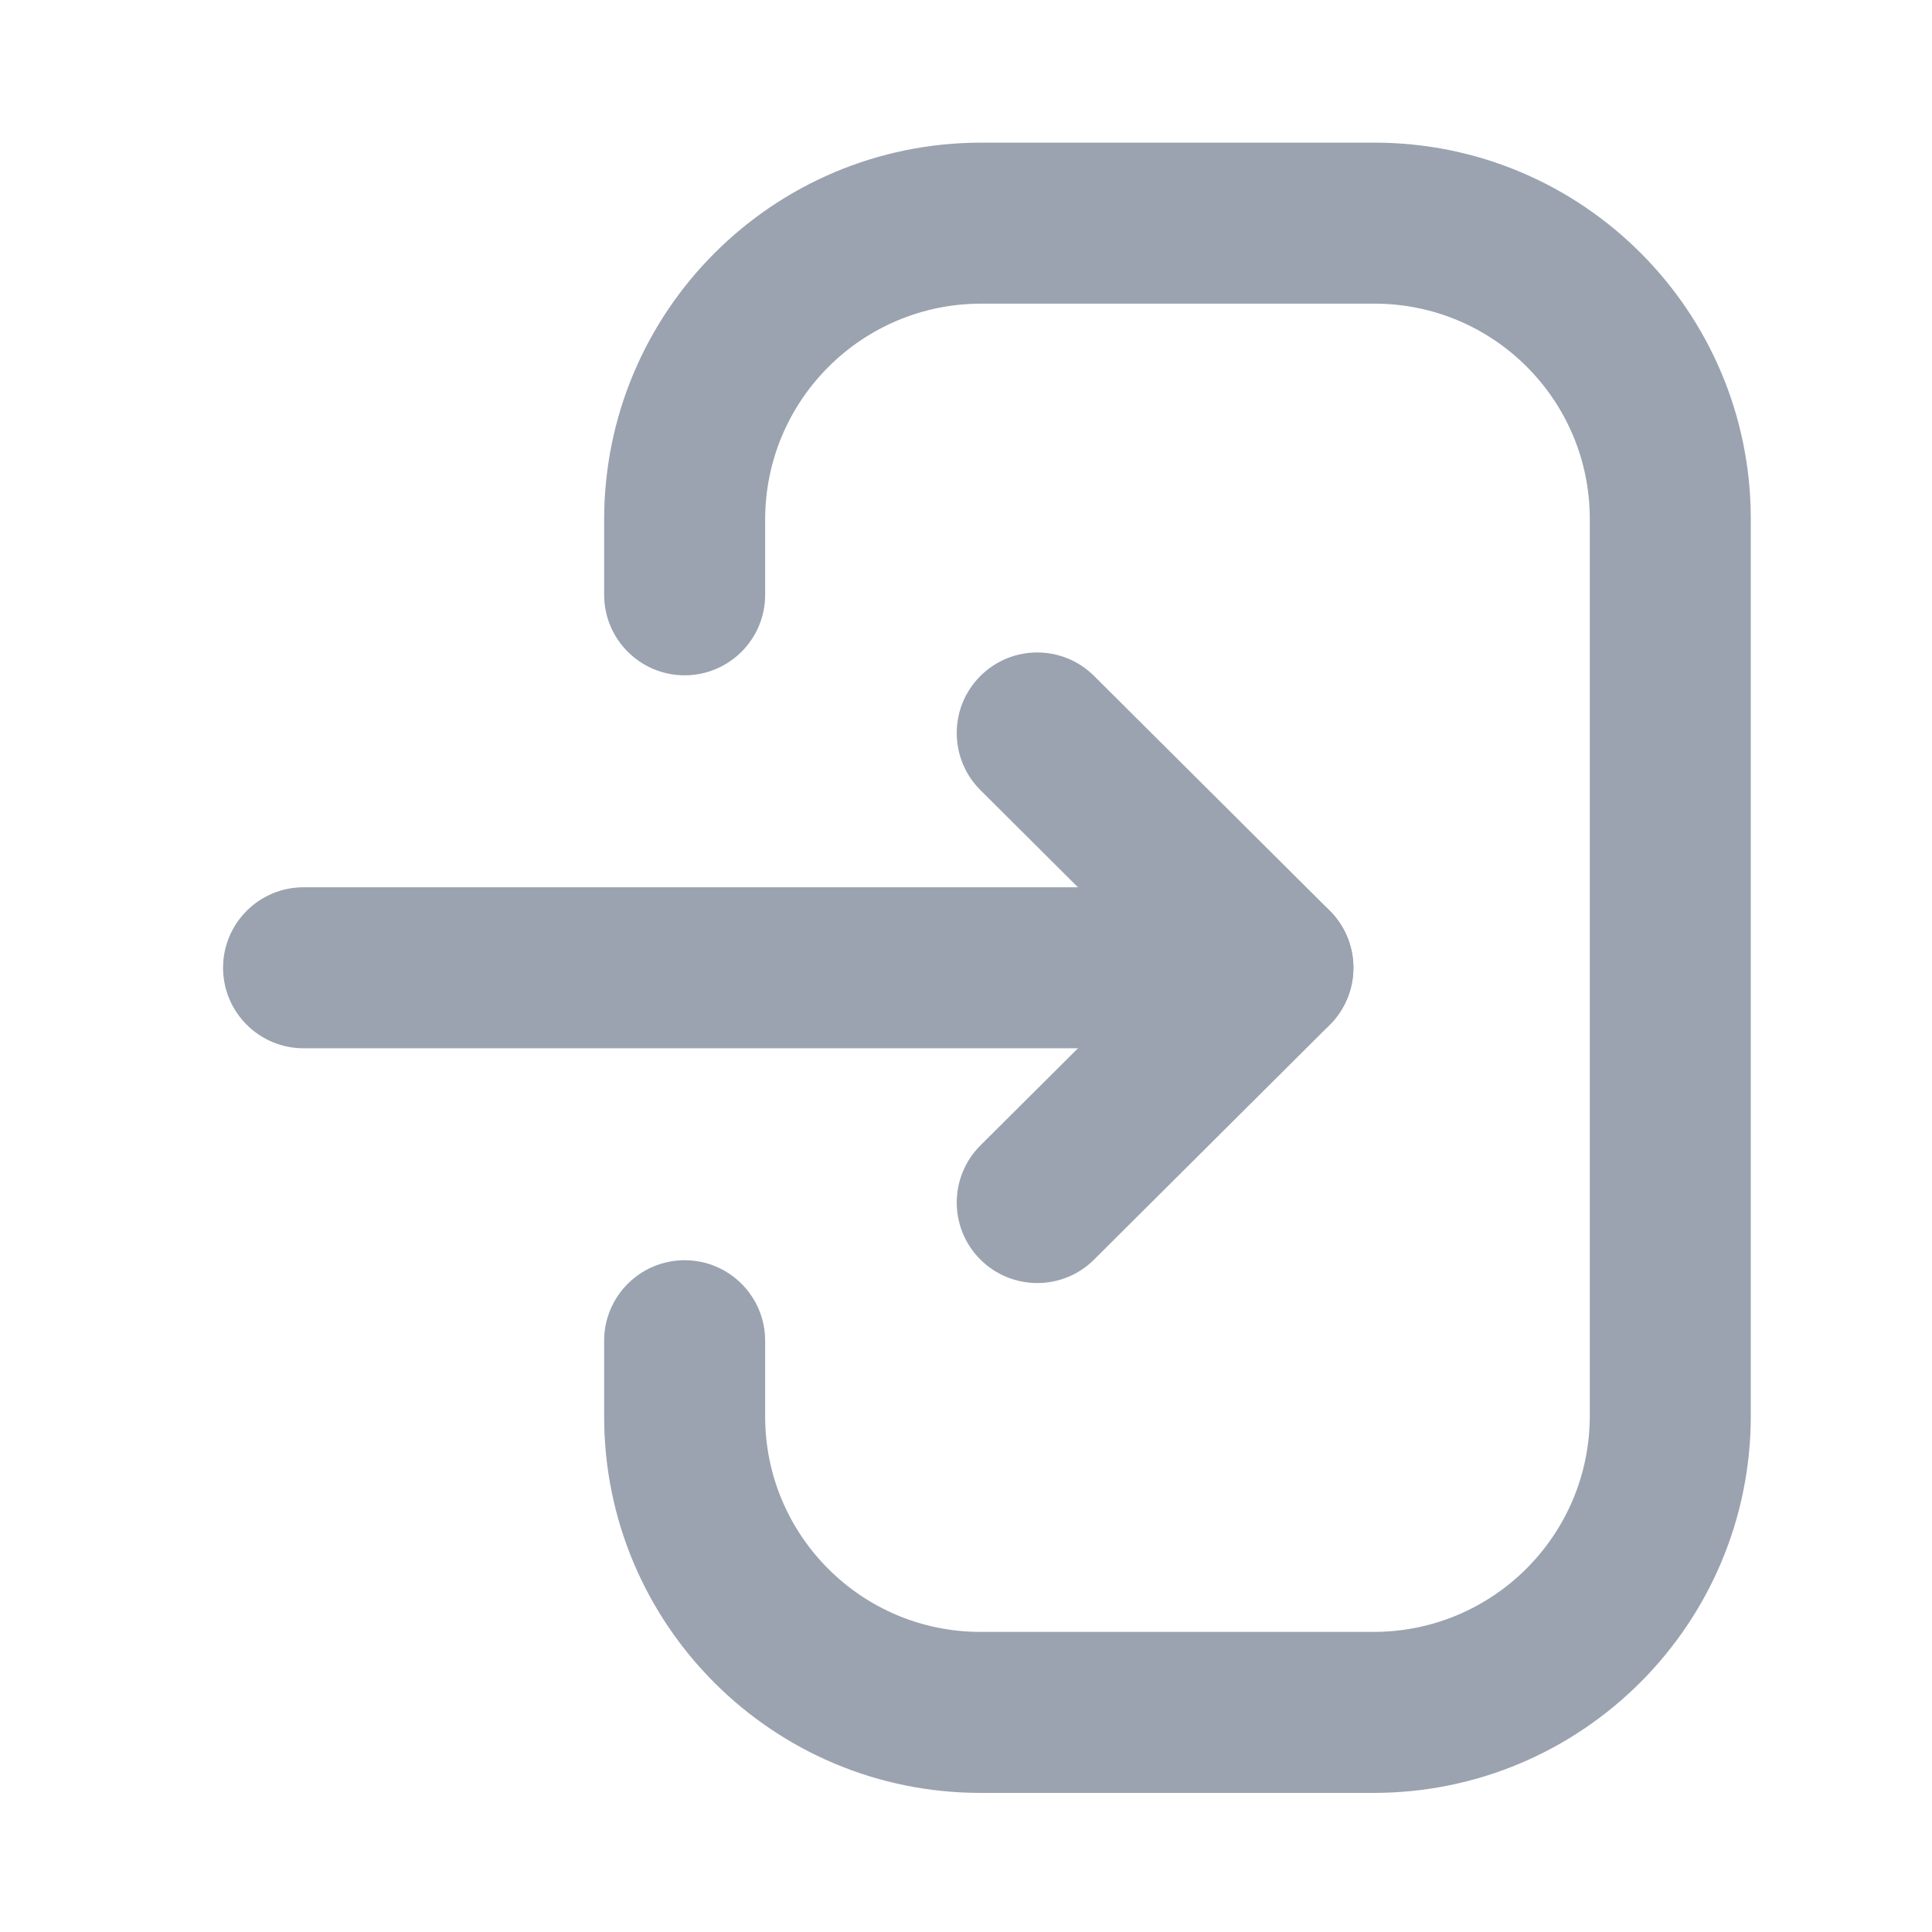
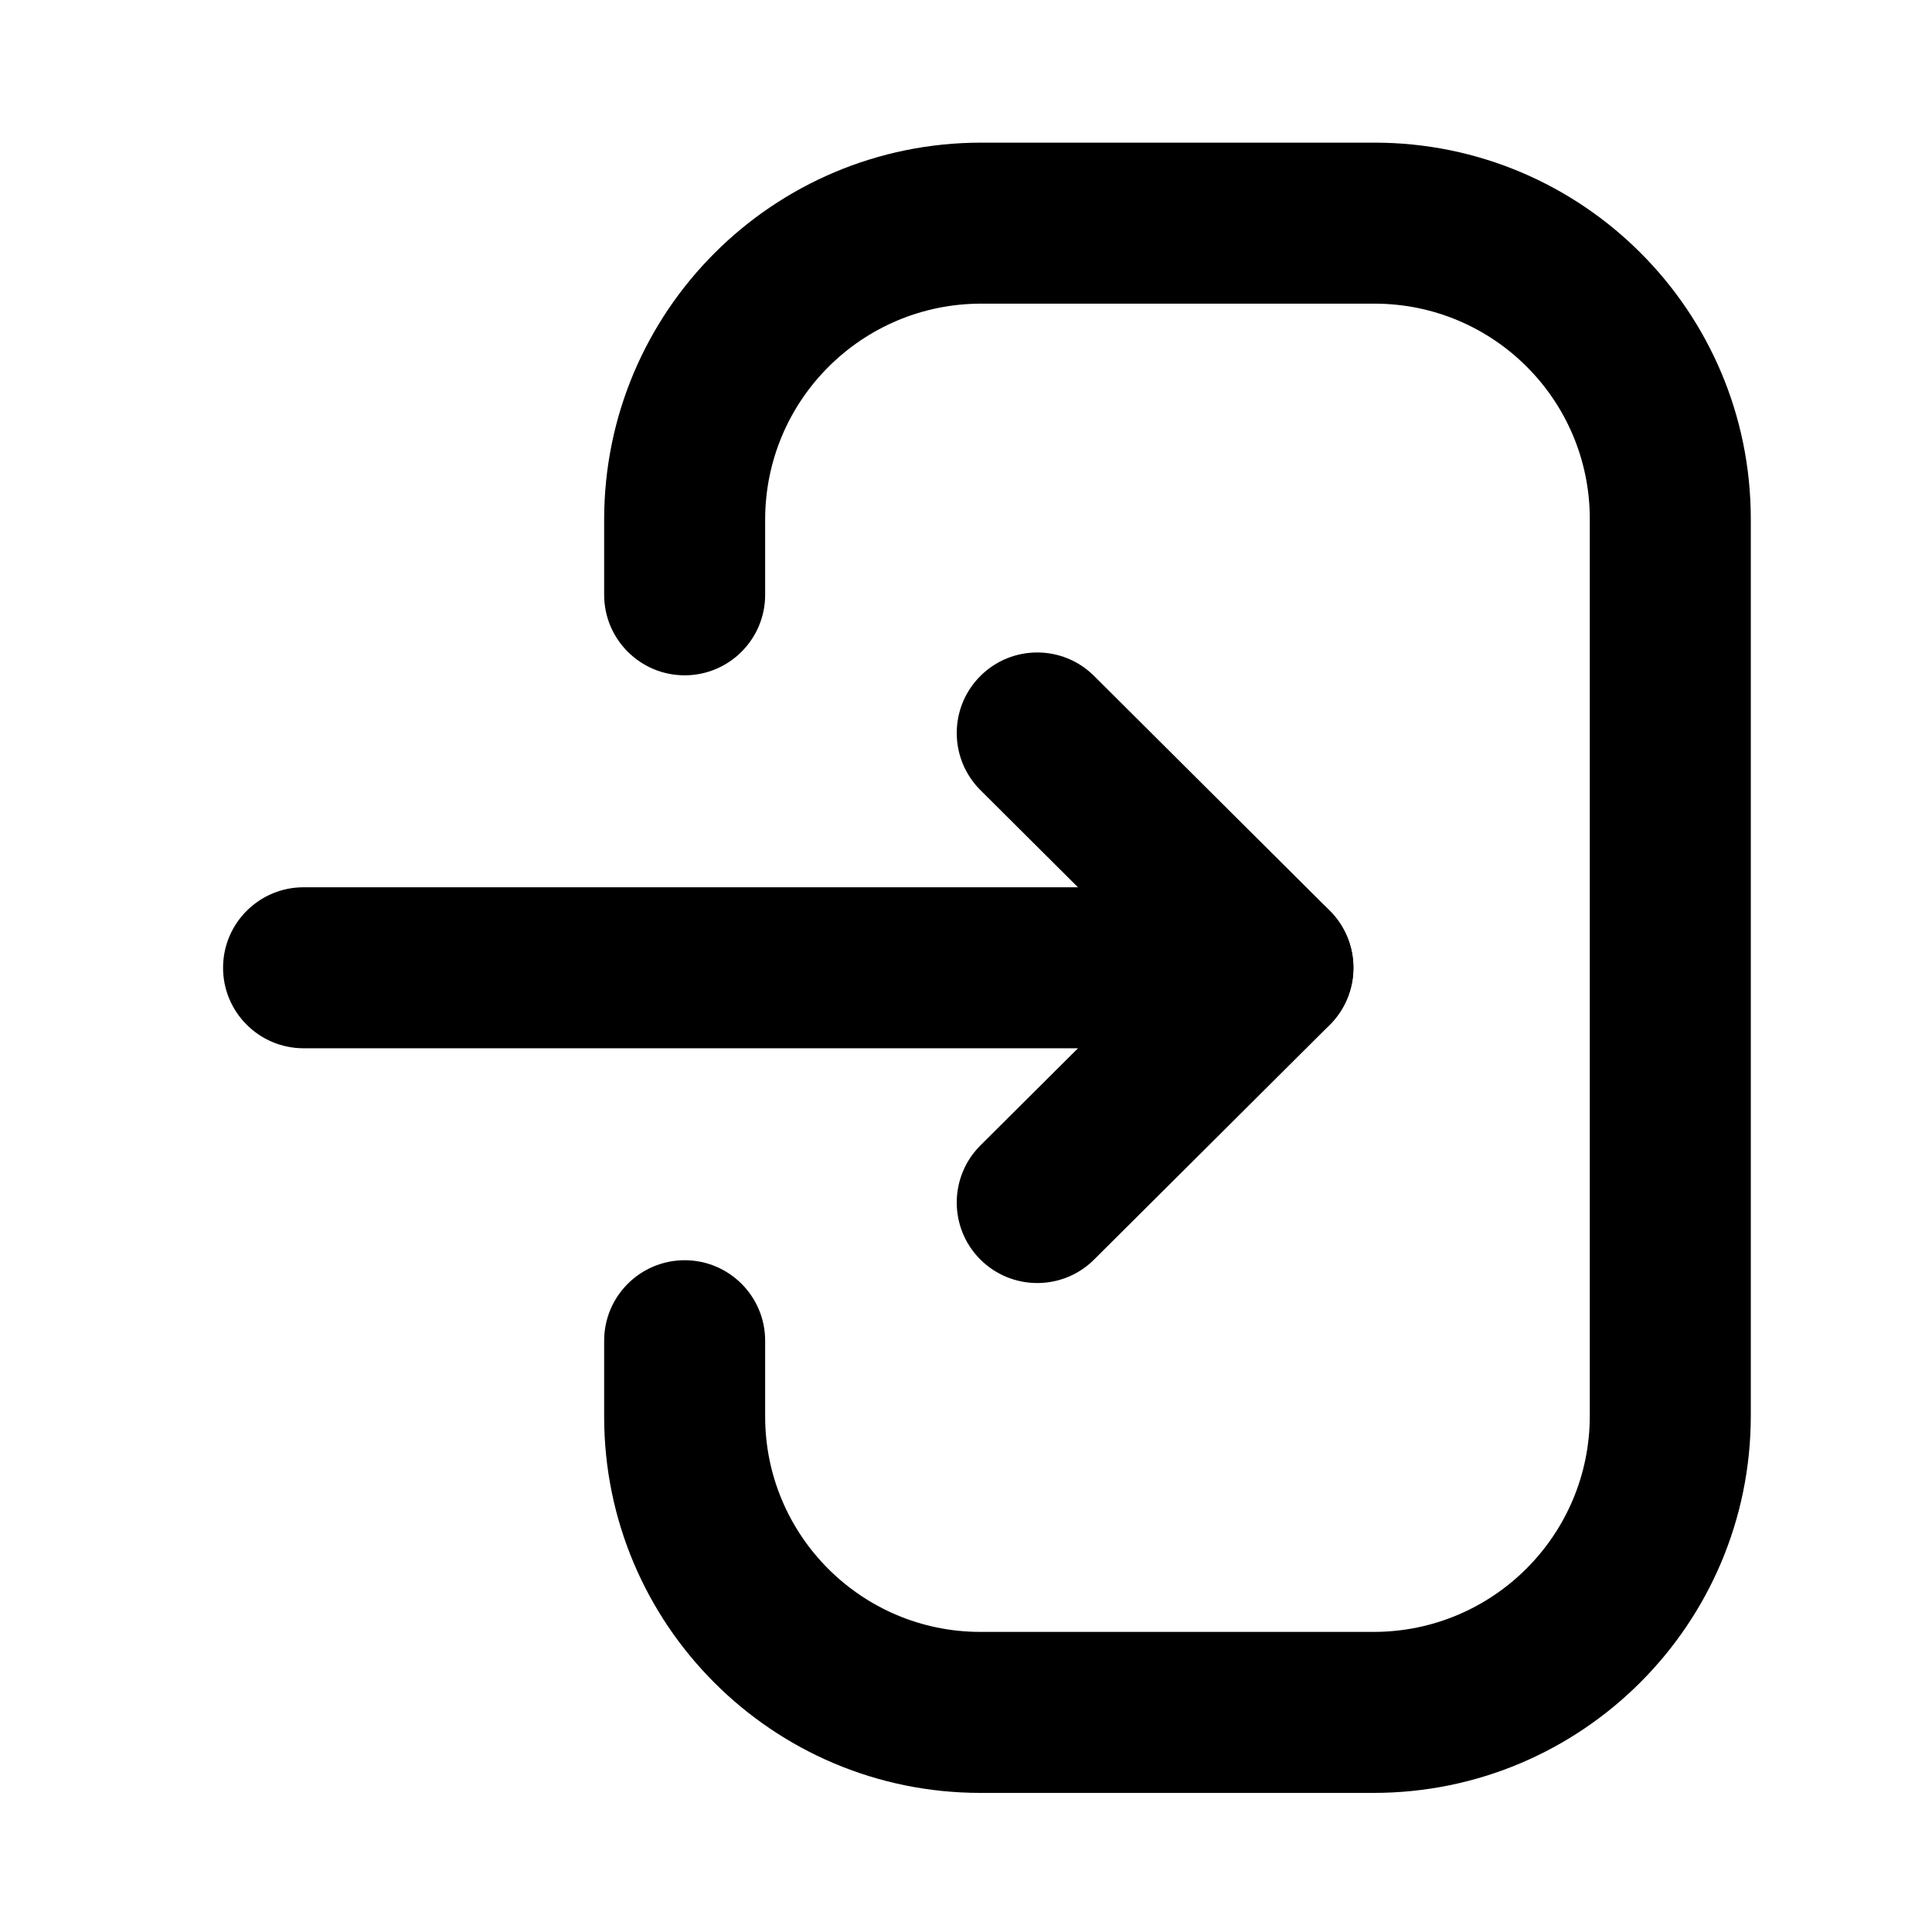
<svg xmlns="http://www.w3.org/2000/svg" width="100%" height="100%" viewBox="0 0 24 24" fill="none">
-   <path d="M15.812 11.022C16.365 11.022 16.812 11.47 16.812 12.022C16.812 12.574 16.365 13.022 15.812 13.022H3.771C3.219 13.022 2.771 12.574 2.771 12.022C2.771 11.47 3.219 11.022 3.771 11.022H15.812Z" fill="#9AA3AF" />
-   <path d="M12.176 8.4C12.566 8.008 13.2 8.007 13.591 8.397L16.519 11.313C16.707 11.501 16.813 11.756 16.813 12.022C16.813 12.288 16.707 12.543 16.519 12.731L13.591 15.647C13.2 16.037 12.566 16.035 12.176 15.644C11.787 15.253 11.788 14.619 12.179 14.229L14.395 12.022L12.179 9.815C11.788 9.425 11.787 8.791 12.176 8.4Z" fill="#9AA3AF" />
-   <path d="M19.749 17.587V6.447C19.749 4.969 18.552 3.772 17.074 3.772H12.19C10.706 3.772 9.505 4.973 9.505 6.456V7.389C9.505 7.941 9.057 8.389 8.505 8.389C7.953 8.389 7.505 7.941 7.505 7.389V6.456C7.505 3.868 9.602 1.772 12.19 1.772H17.074C19.656 1.772 21.749 3.865 21.749 6.447V17.587C21.749 20.174 19.651 22.272 17.064 22.272H12.179C9.597 22.272 7.505 20.178 7.505 17.597V16.655C7.505 16.103 7.953 15.655 8.505 15.655C9.057 15.655 9.505 16.103 9.505 16.655V17.597C9.505 19.074 10.703 20.272 12.179 20.272H17.064C18.546 20.272 19.749 19.07 19.749 17.587Z" fill="#9AA3AF" />
+   <path d="M15.812 11.022C16.365 11.022 16.812 11.47 16.812 12.022C16.812 12.574 16.365 13.022 15.812 13.022H3.771C3.219 13.022 2.771 12.574 2.771 12.022C2.771 11.47 3.219 11.022 3.771 11.022H15.812Z" fill="currentColor" />
+   <path d="M12.176 8.4C12.566 8.008 13.2 8.007 13.591 8.397L16.519 11.313C16.707 11.501 16.813 11.756 16.813 12.022C16.813 12.288 16.707 12.543 16.519 12.731L13.591 15.647C13.2 16.037 12.566 16.035 12.176 15.644C11.787 15.253 11.788 14.619 12.179 14.229L14.395 12.022L12.179 9.815C11.788 9.425 11.787 8.791 12.176 8.4Z" fill="currentColor" />
+   <path d="M19.749 17.587V6.447C19.749 4.969 18.552 3.772 17.074 3.772H12.19C10.706 3.772 9.505 4.973 9.505 6.456V7.389C9.505 7.941 9.057 8.389 8.505 8.389C7.953 8.389 7.505 7.941 7.505 7.389V6.456C7.505 3.868 9.602 1.772 12.19 1.772H17.074C19.656 1.772 21.749 3.865 21.749 6.447V17.587C21.749 20.174 19.651 22.272 17.064 22.272H12.179C9.597 22.272 7.505 20.178 7.505 17.597V16.655C7.505 16.103 7.953 15.655 8.505 15.655C9.057 15.655 9.505 16.103 9.505 16.655V17.597C9.505 19.074 10.703 20.272 12.179 20.272H17.064C18.546 20.272 19.749 19.07 19.749 17.587Z" fill="currentColor" />
</svg>
